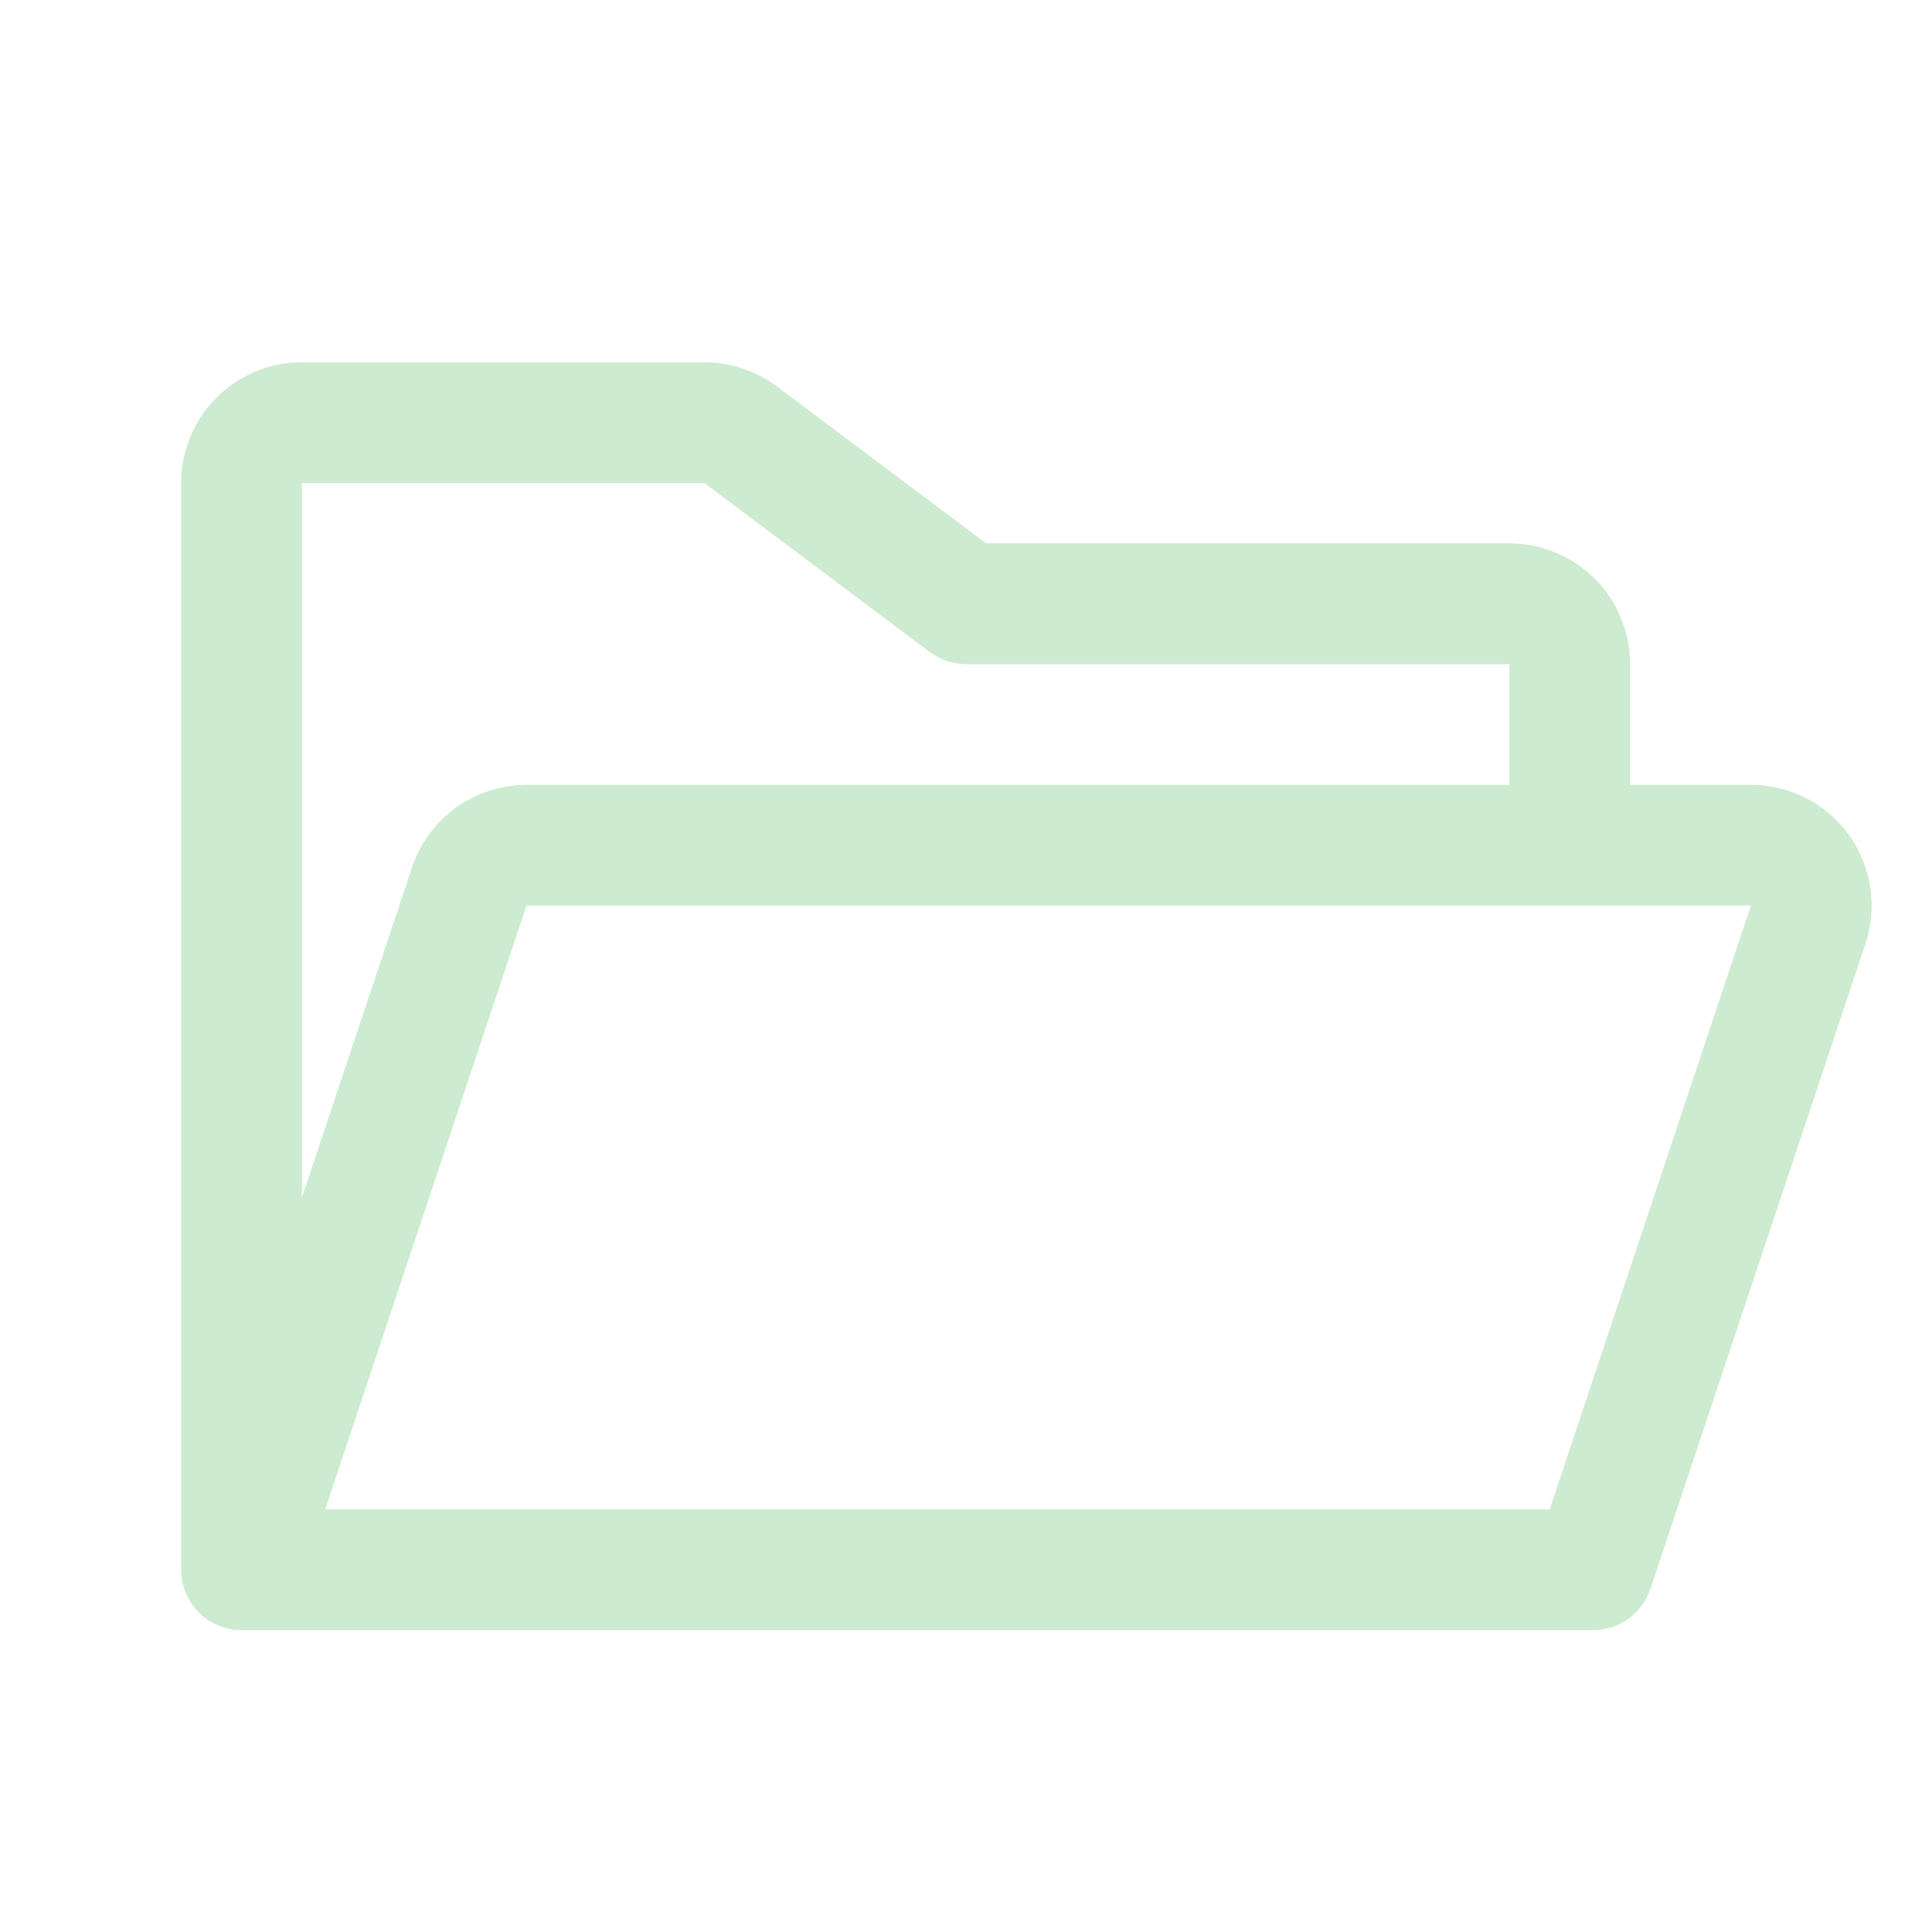
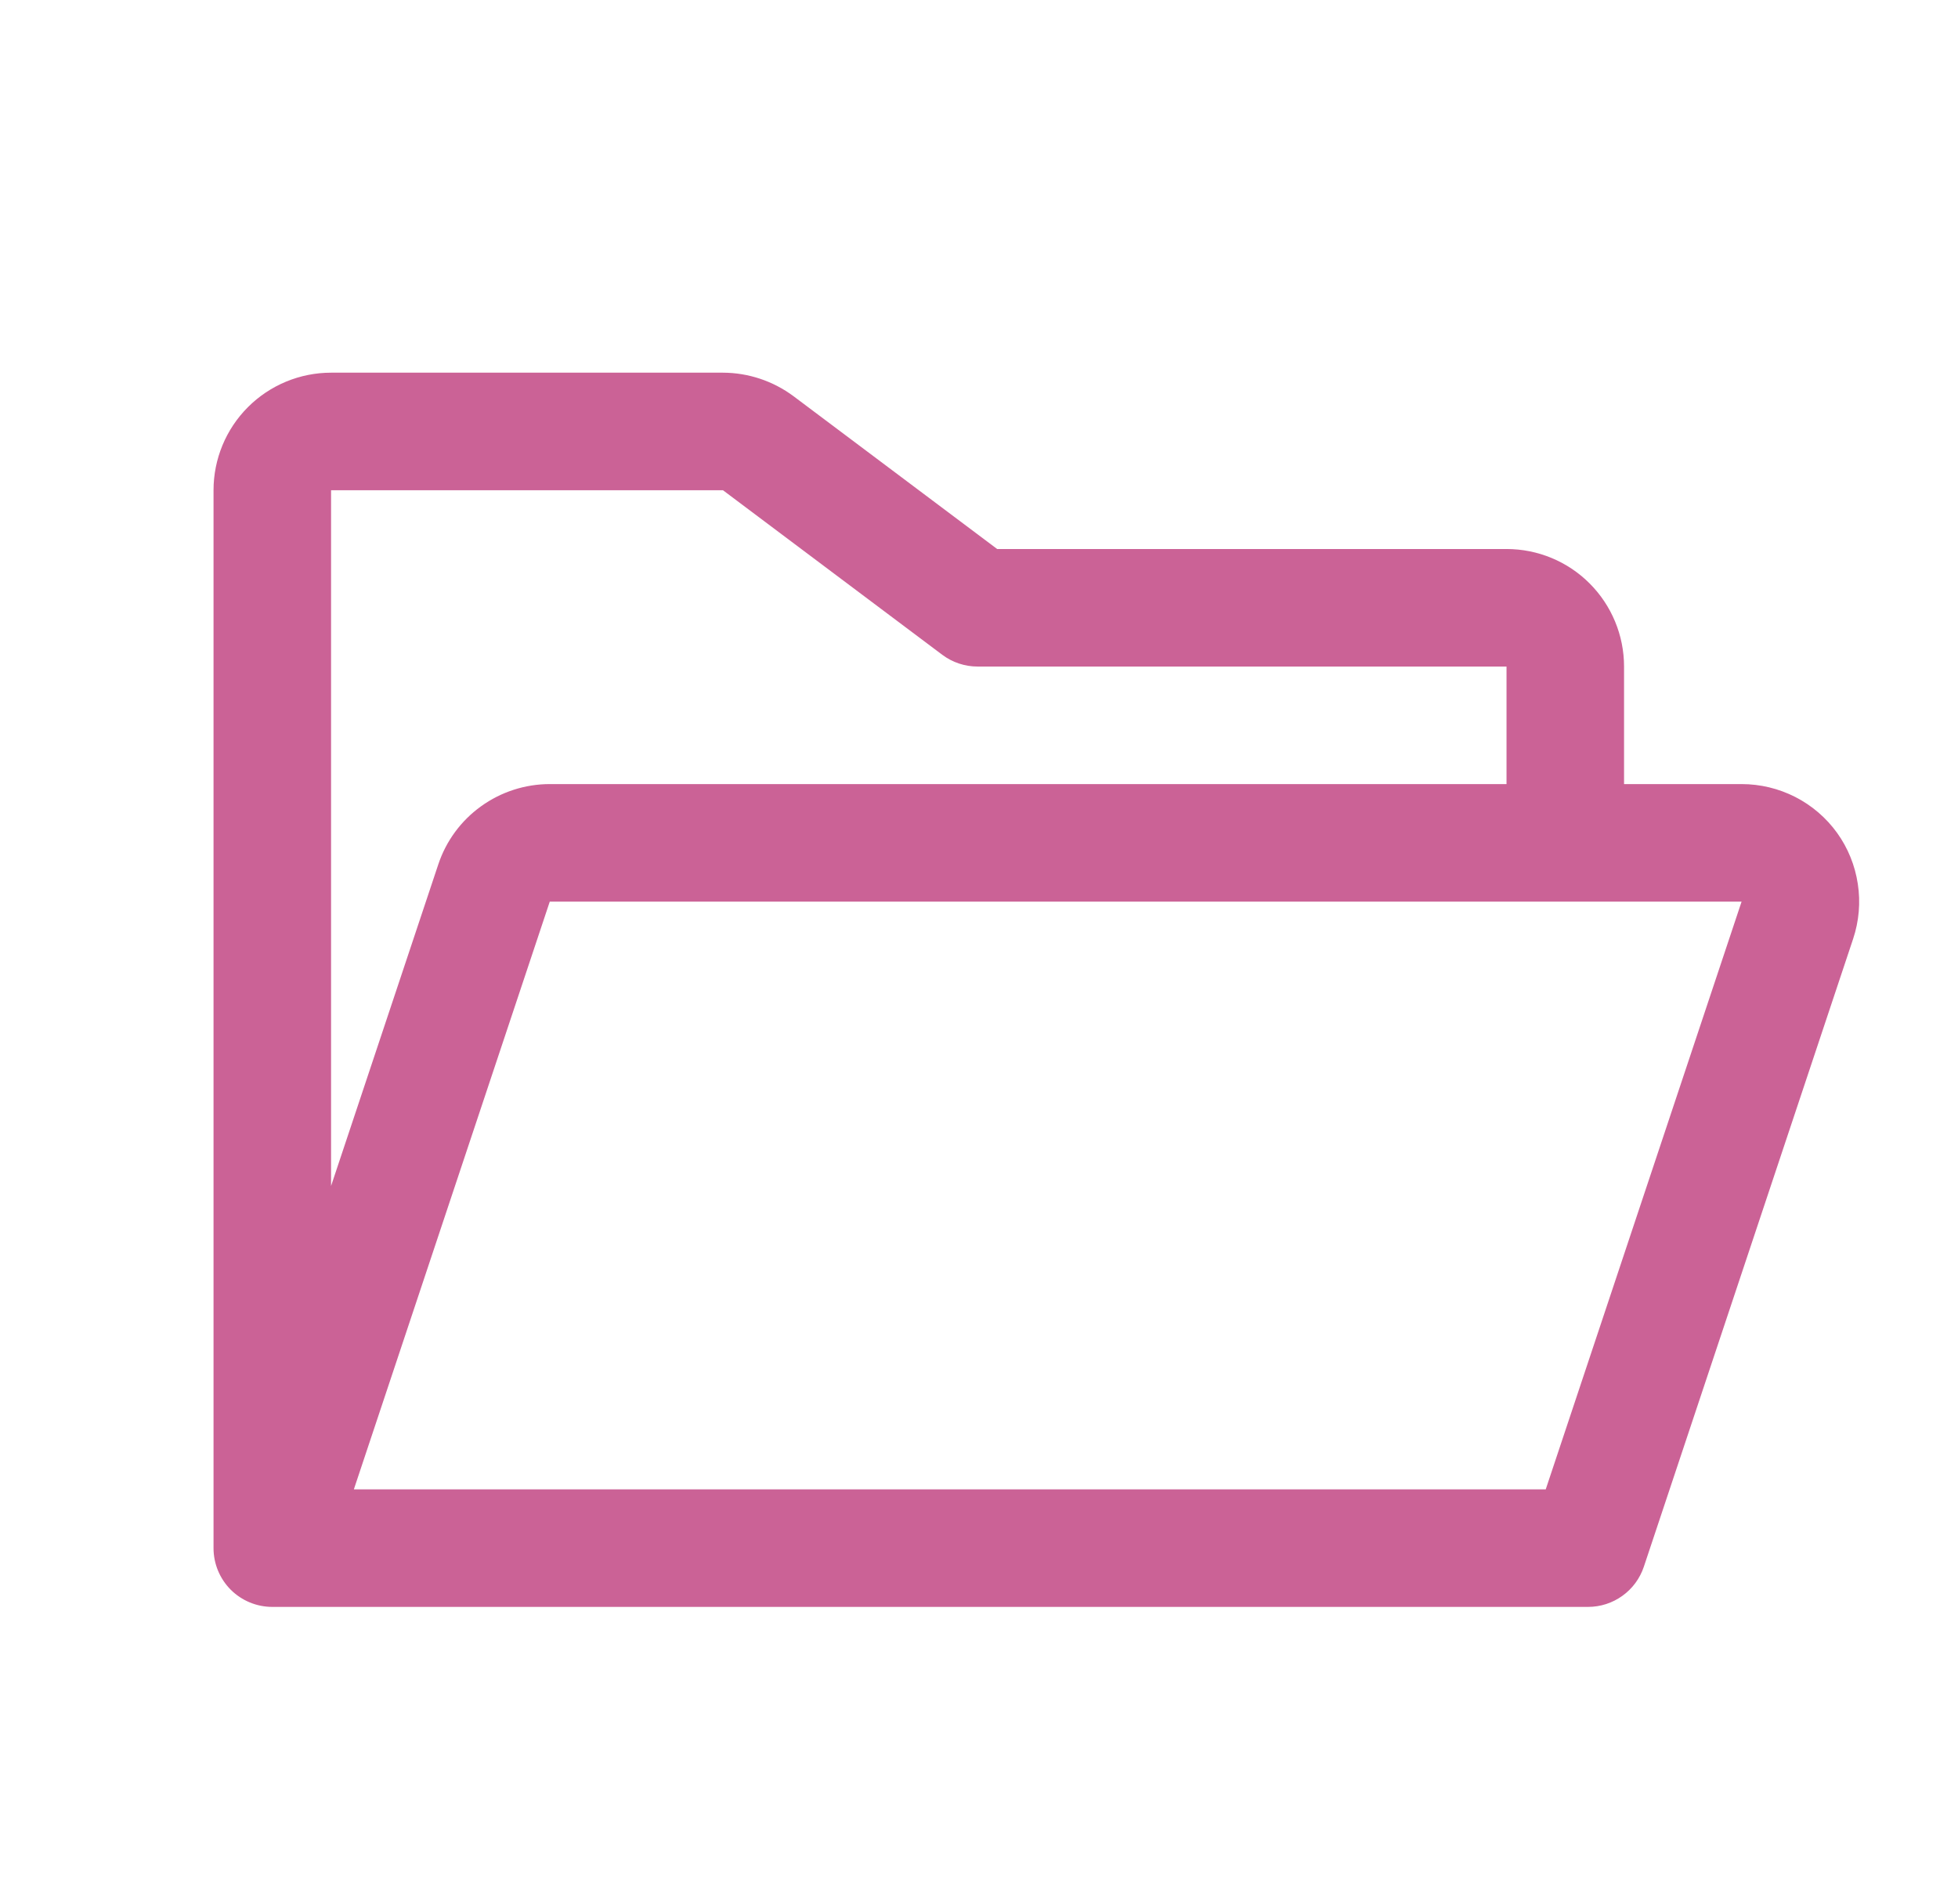
- <svg xmlns="http://www.w3.org/2000/svg" width="73" height="73" viewBox="0 0 73 73" fill="none">
-   <path d="M69.863 31.55C69.44 30.963 68.883 30.485 68.238 30.156C67.594 29.826 66.88 29.655 66.156 29.656H61.594V25.094C61.594 23.884 61.113 22.723 60.257 21.868C59.402 21.012 58.241 20.531 57.031 20.531H37.261L29.354 14.6C28.563 14.01 27.603 13.69 26.616 13.688H11.406C10.196 13.688 9.036 14.168 8.18 15.024C7.324 15.88 6.844 17.04 6.844 18.25V59.312C6.844 59.917 7.084 60.498 7.512 60.926C7.94 61.353 8.52 61.594 9.125 61.594H60.197C60.675 61.594 61.142 61.443 61.53 61.163C61.919 60.883 62.209 60.488 62.361 60.034L70.485 35.662C70.713 34.976 70.776 34.246 70.668 33.531C70.56 32.816 70.284 32.137 69.863 31.55ZM26.616 18.25L35.131 24.637C35.526 24.934 36.006 25.094 36.5 25.094H57.031V29.656H19.895C18.938 29.656 18.004 29.957 17.227 30.517C16.451 31.077 15.87 31.867 15.567 32.776L11.406 45.254V18.25H26.616ZM58.554 57.031H12.29L19.895 34.219H66.156L58.554 57.031Z" fill="#CDEBD0" />
+ <svg xmlns="http://www.w3.org/2000/svg" width="36" height="35" viewBox="0 0 36 35" fill="none">
+   <path d="M33.777 15.313C33.577 15.035 33.313 14.809 33.008 14.653C32.702 14.497 32.364 14.416 32.021 14.416H29.86V12.255C29.86 11.682 29.632 11.132 29.227 10.727C28.822 10.321 28.272 10.094 27.699 10.094H18.334L14.589 7.284C14.214 7.005 13.759 6.853 13.292 6.852H6.087C5.514 6.852 4.964 7.08 4.559 7.485C4.154 7.89 3.926 8.44 3.926 9.013V28.464C3.926 28.75 4.04 29.025 4.242 29.228C4.445 29.43 4.72 29.544 5.006 29.544H29.198C29.425 29.544 29.646 29.473 29.83 29.34C30.014 29.208 30.152 29.021 30.224 28.805L34.072 17.261C34.18 16.936 34.21 16.59 34.158 16.252C34.107 15.913 33.977 15.591 33.777 15.313ZM13.292 9.013L17.325 12.039C17.512 12.179 17.74 12.255 17.974 12.255H27.699V14.416H10.108C9.655 14.416 9.213 14.559 8.845 14.824C8.476 15.089 8.201 15.463 8.058 15.894L6.087 21.805V9.013H13.292ZM28.42 27.383H6.506L10.108 16.577H32.021L28.42 27.383Z" fill="#CB6296" />
</svg>
